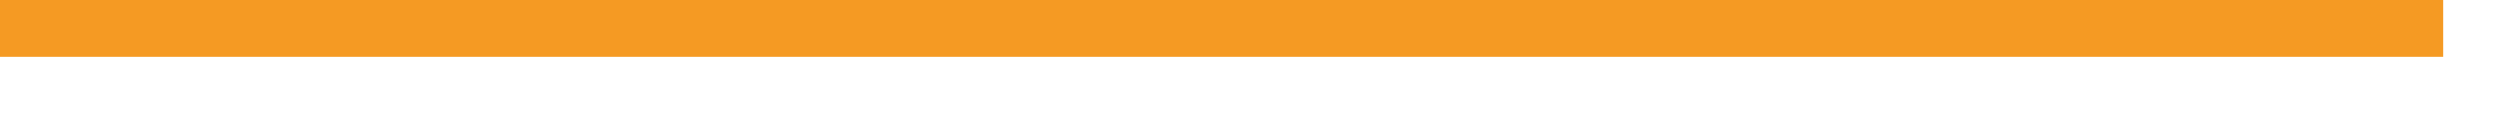
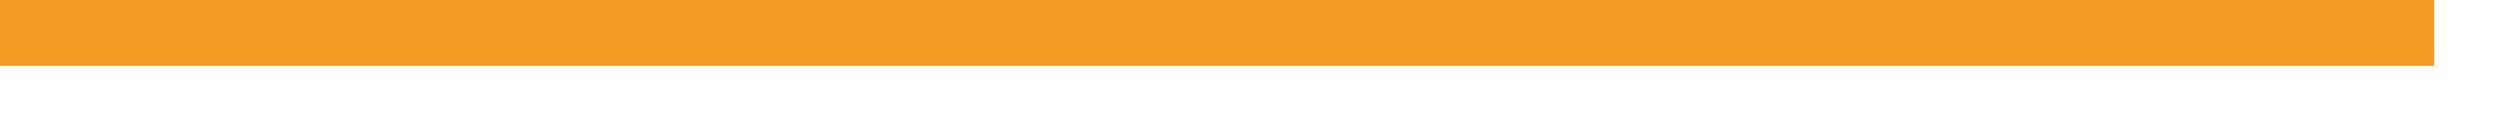
- <svg xmlns="http://www.w3.org/2000/svg" version="1.1" width="44px" height="2px">
-   <g transform="matrix(1 0 0 1 -422 -230 )">
-     <path d="M 422 230.5  L 465 230.5  " stroke-width="1" stroke="#f59a23" fill="none" />
+ <svg xmlns="http://www.w3.org/2000/svg" version="1.1" width="38px" height="2px">
+   <g transform="matrix(1 0 0 1 -424 -364 )">
+     <path d="M 424 364.5  L 461 364.5  " stroke-width="1" stroke="#f59a23" fill="none" />
  </g>
</svg>
